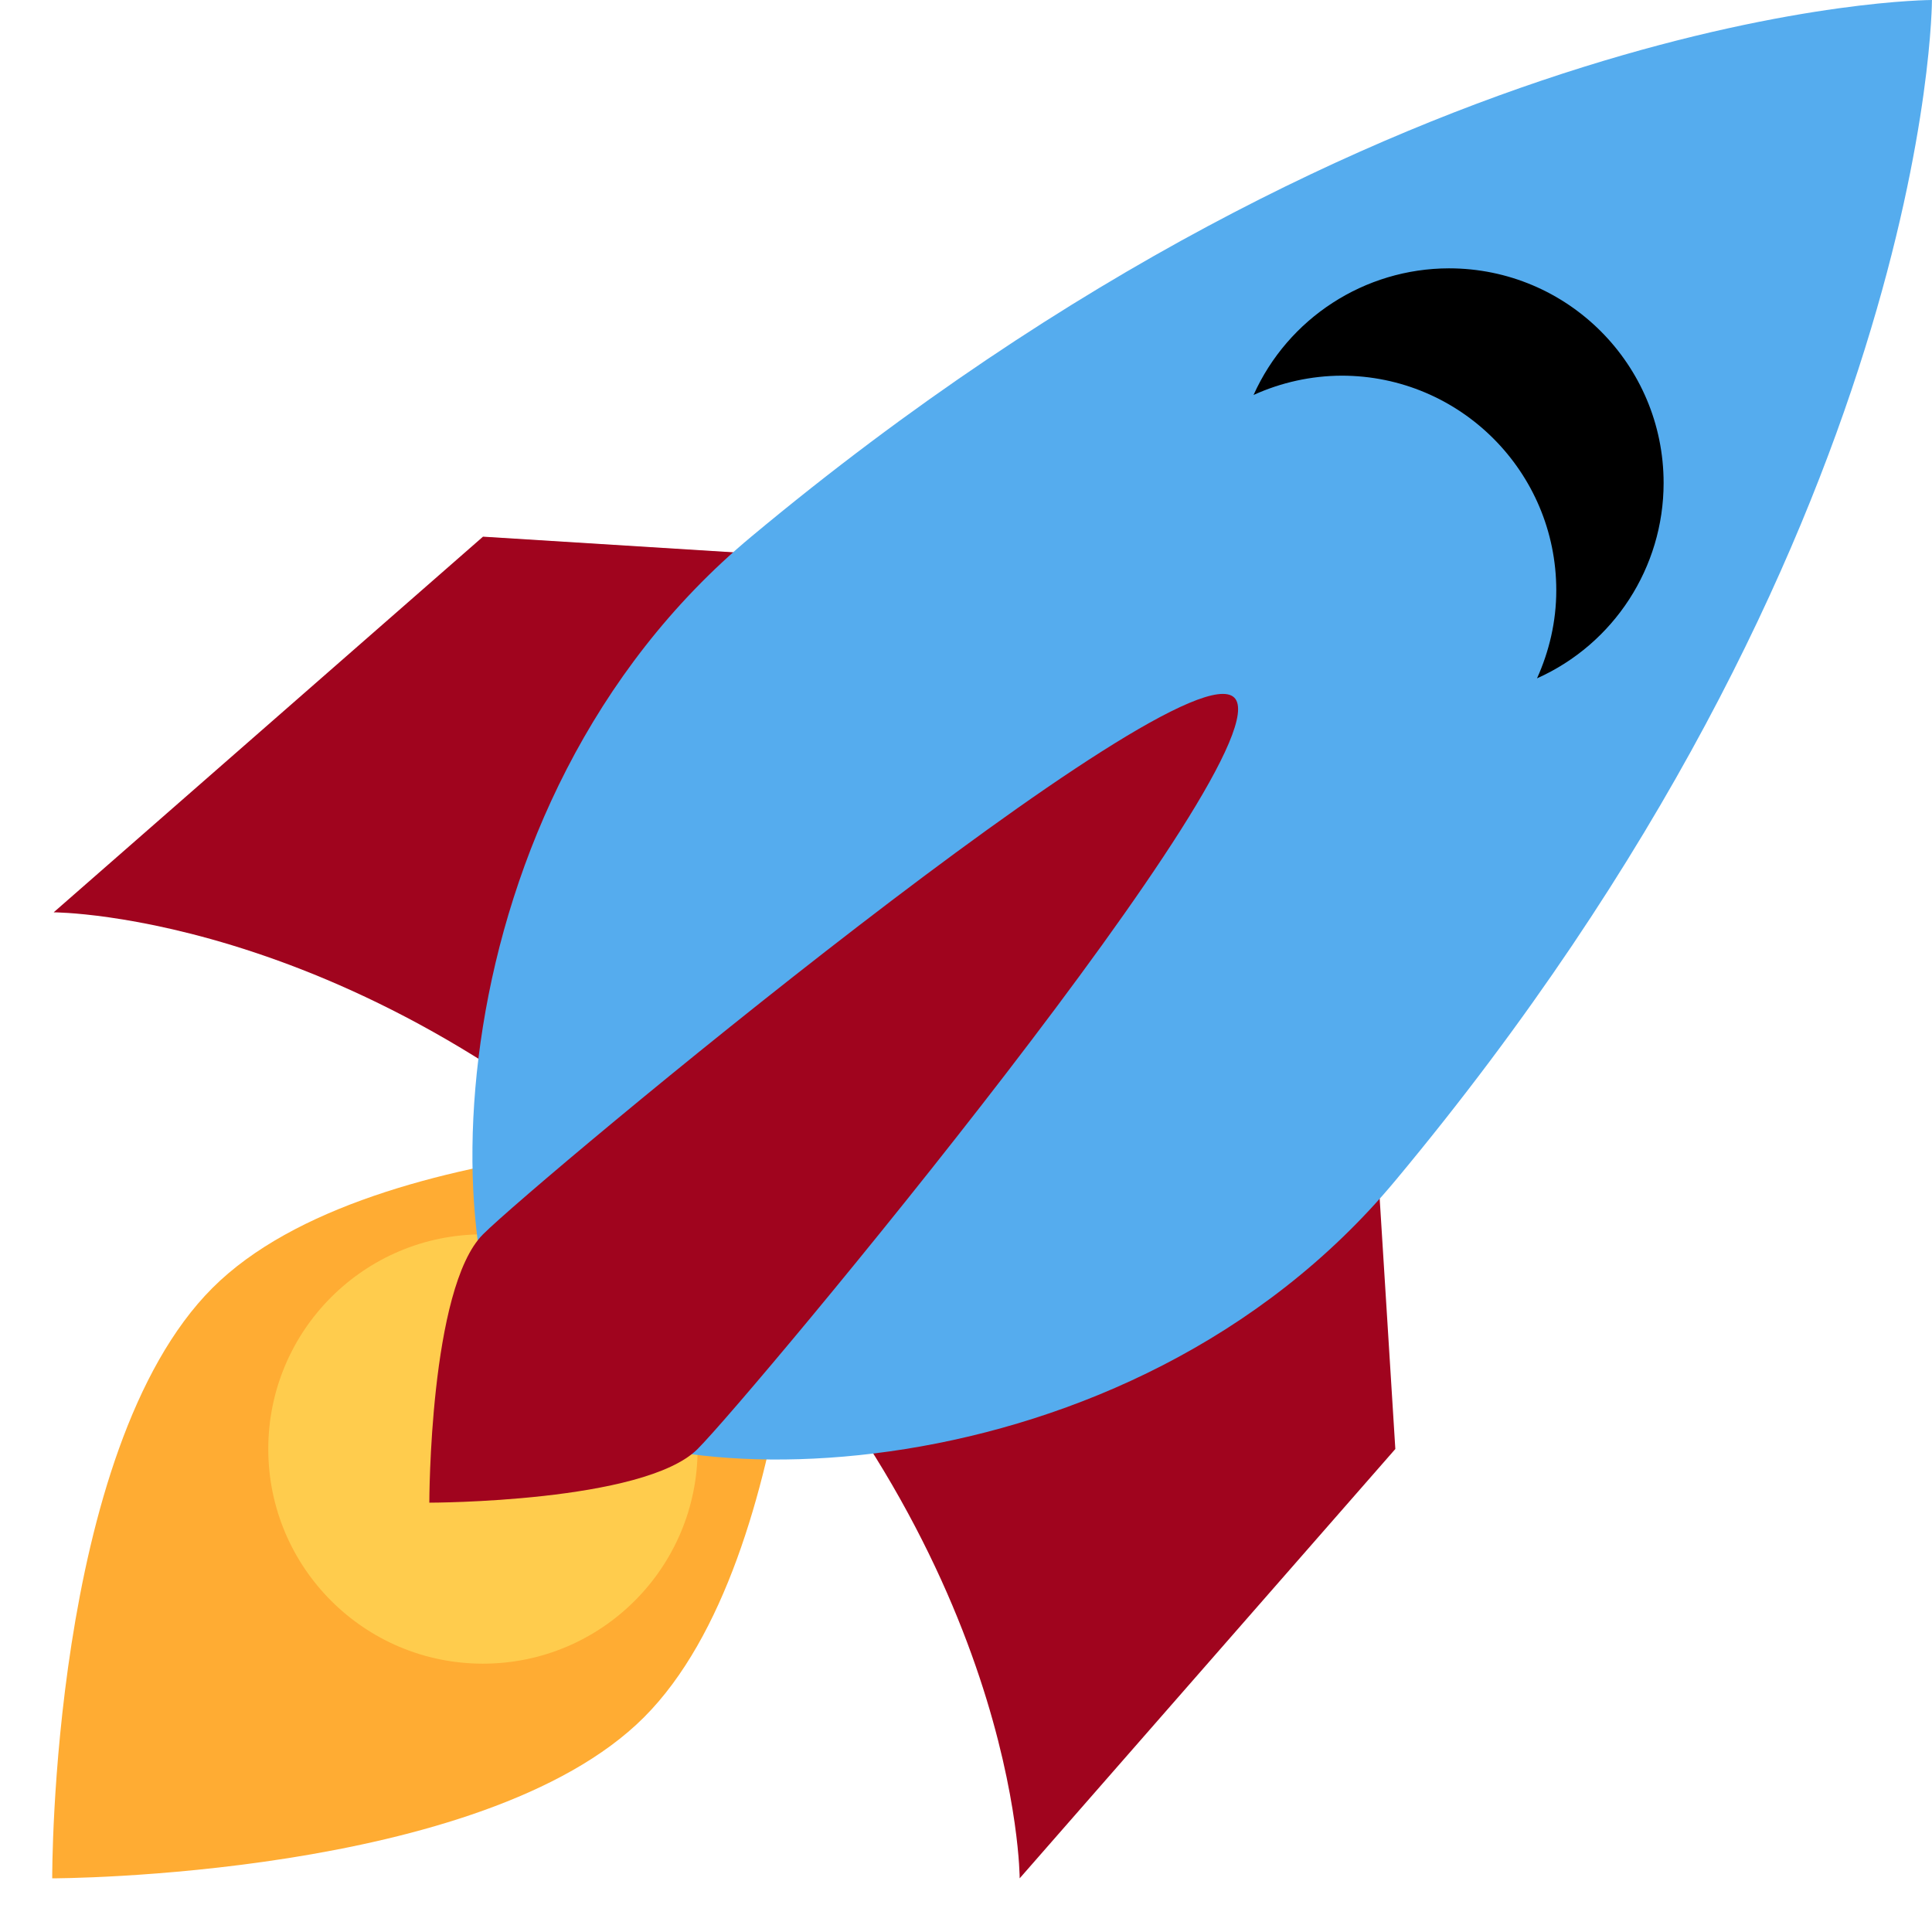
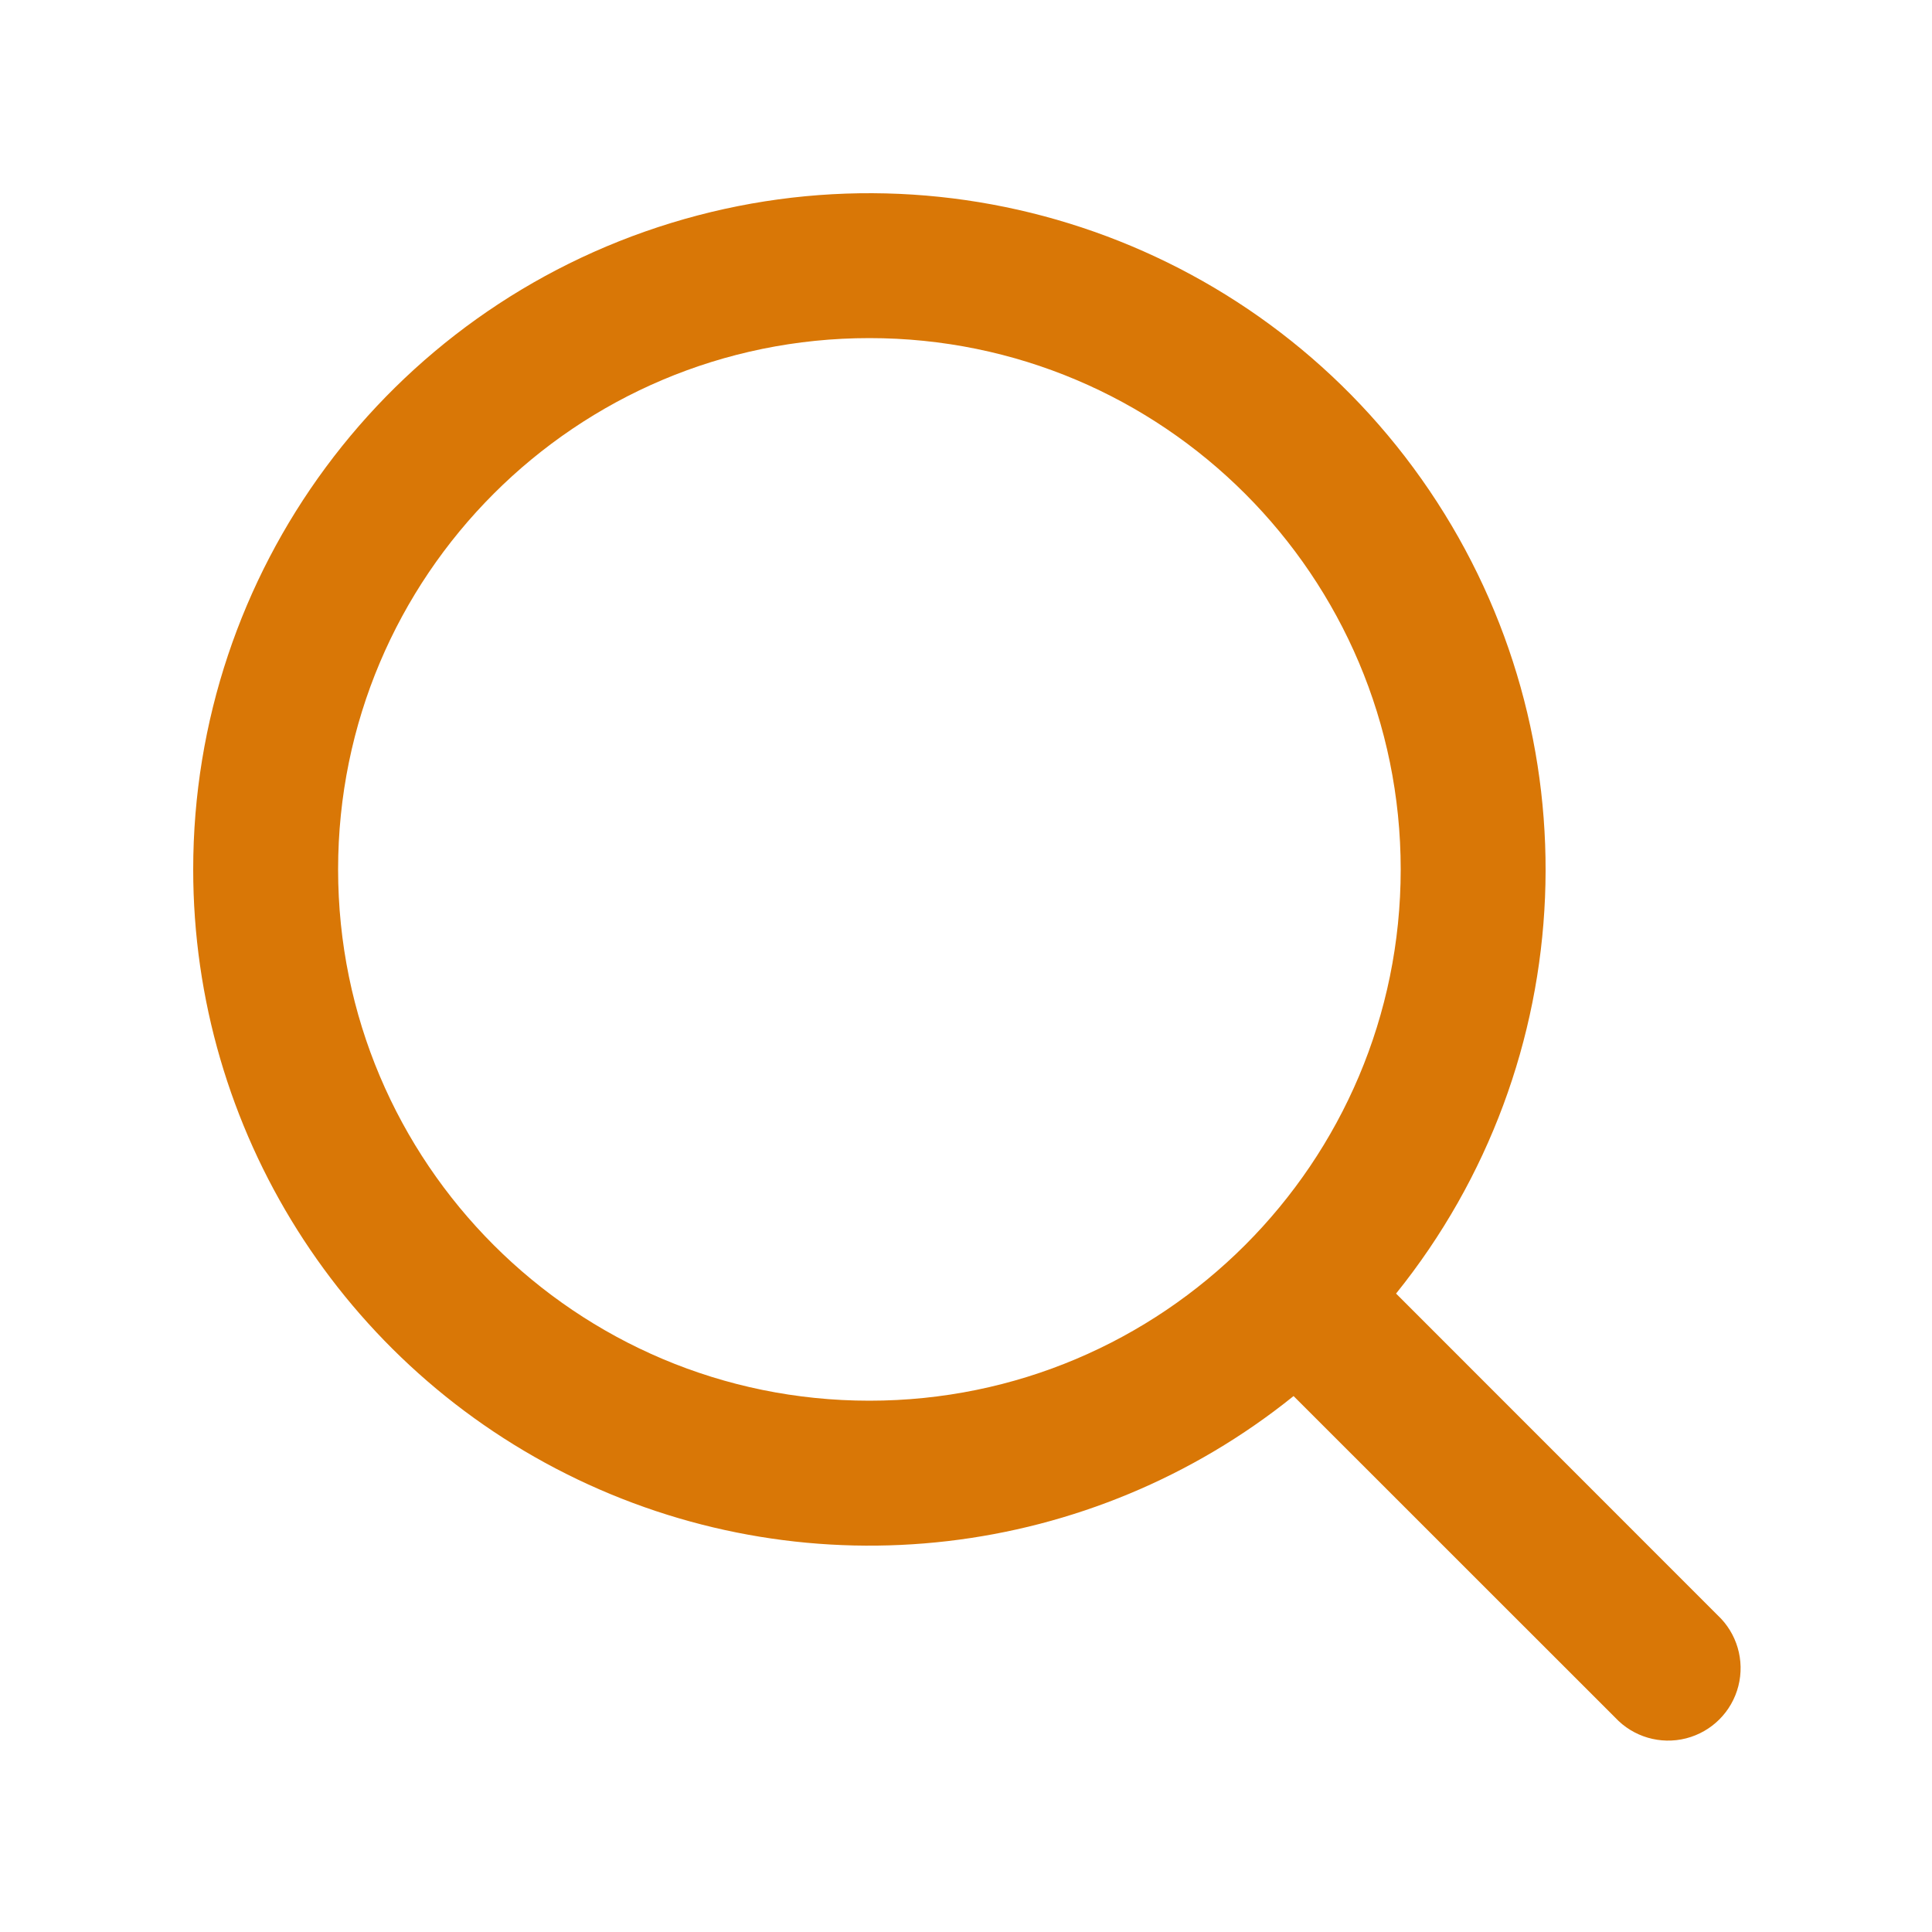
- <svg xmlns="http://www.w3.org/2000/svg" width="1em" height="1em" viewBox="0 0 36 36">
-   <path fill="#a0041e" d="m1 17l8-7l16 1l1 16l-7 8s.001-5.999-6-12s-12-6-12-6" />
-   <path fill="#ffac33" d="M.973 35s-.036-7.979 2.985-11S15 21.187 15 21.187S14.999 29 11.999 32S.973 35 .973 35" />
-   <circle cx="8.999" cy="27" r="4" fill="#ffcc4d" />
-   <path fill="#55acee" d="M35.999 0s-10 0-22 10c-6 5-6 14-4 16s11 2 16-4c10-12 10-22 10-22" />
-   <path d="M26.999 5a4 4 0 0 0-3.641 2.36A4 4 0 0 1 24.999 7a4 4 0 0 1 4 4c0 .586-.133 1.139-.359 1.64A3.99 3.99 0 0 0 30.999 9a4 4 0 0 0-4-4" />
-   <path fill="#a0041e" d="M8 28s0-4 1-5s13.001-10.999 14-10s-9.001 13-10.001 14S8 28 8 28" />
+ <svg xmlns="http://www.w3.org/2000/svg" width="1em" height="1em" viewBox="0 0 20 20">
+   <path fill="#d97706" fill-rule="evenodd" d="M9 3.5a5.5 5.5 0 1 0 0 11a5.5 5.5 0 0 0 0-11ZM2 9a7 7 0 1 1 12.452 4.391l3.328 3.329a.75.75 0 1 1-1.06 1.06l-3.329-3.328A7 7 0 0 1 2 9Z" clip-rule="evenodd" />
</svg>
